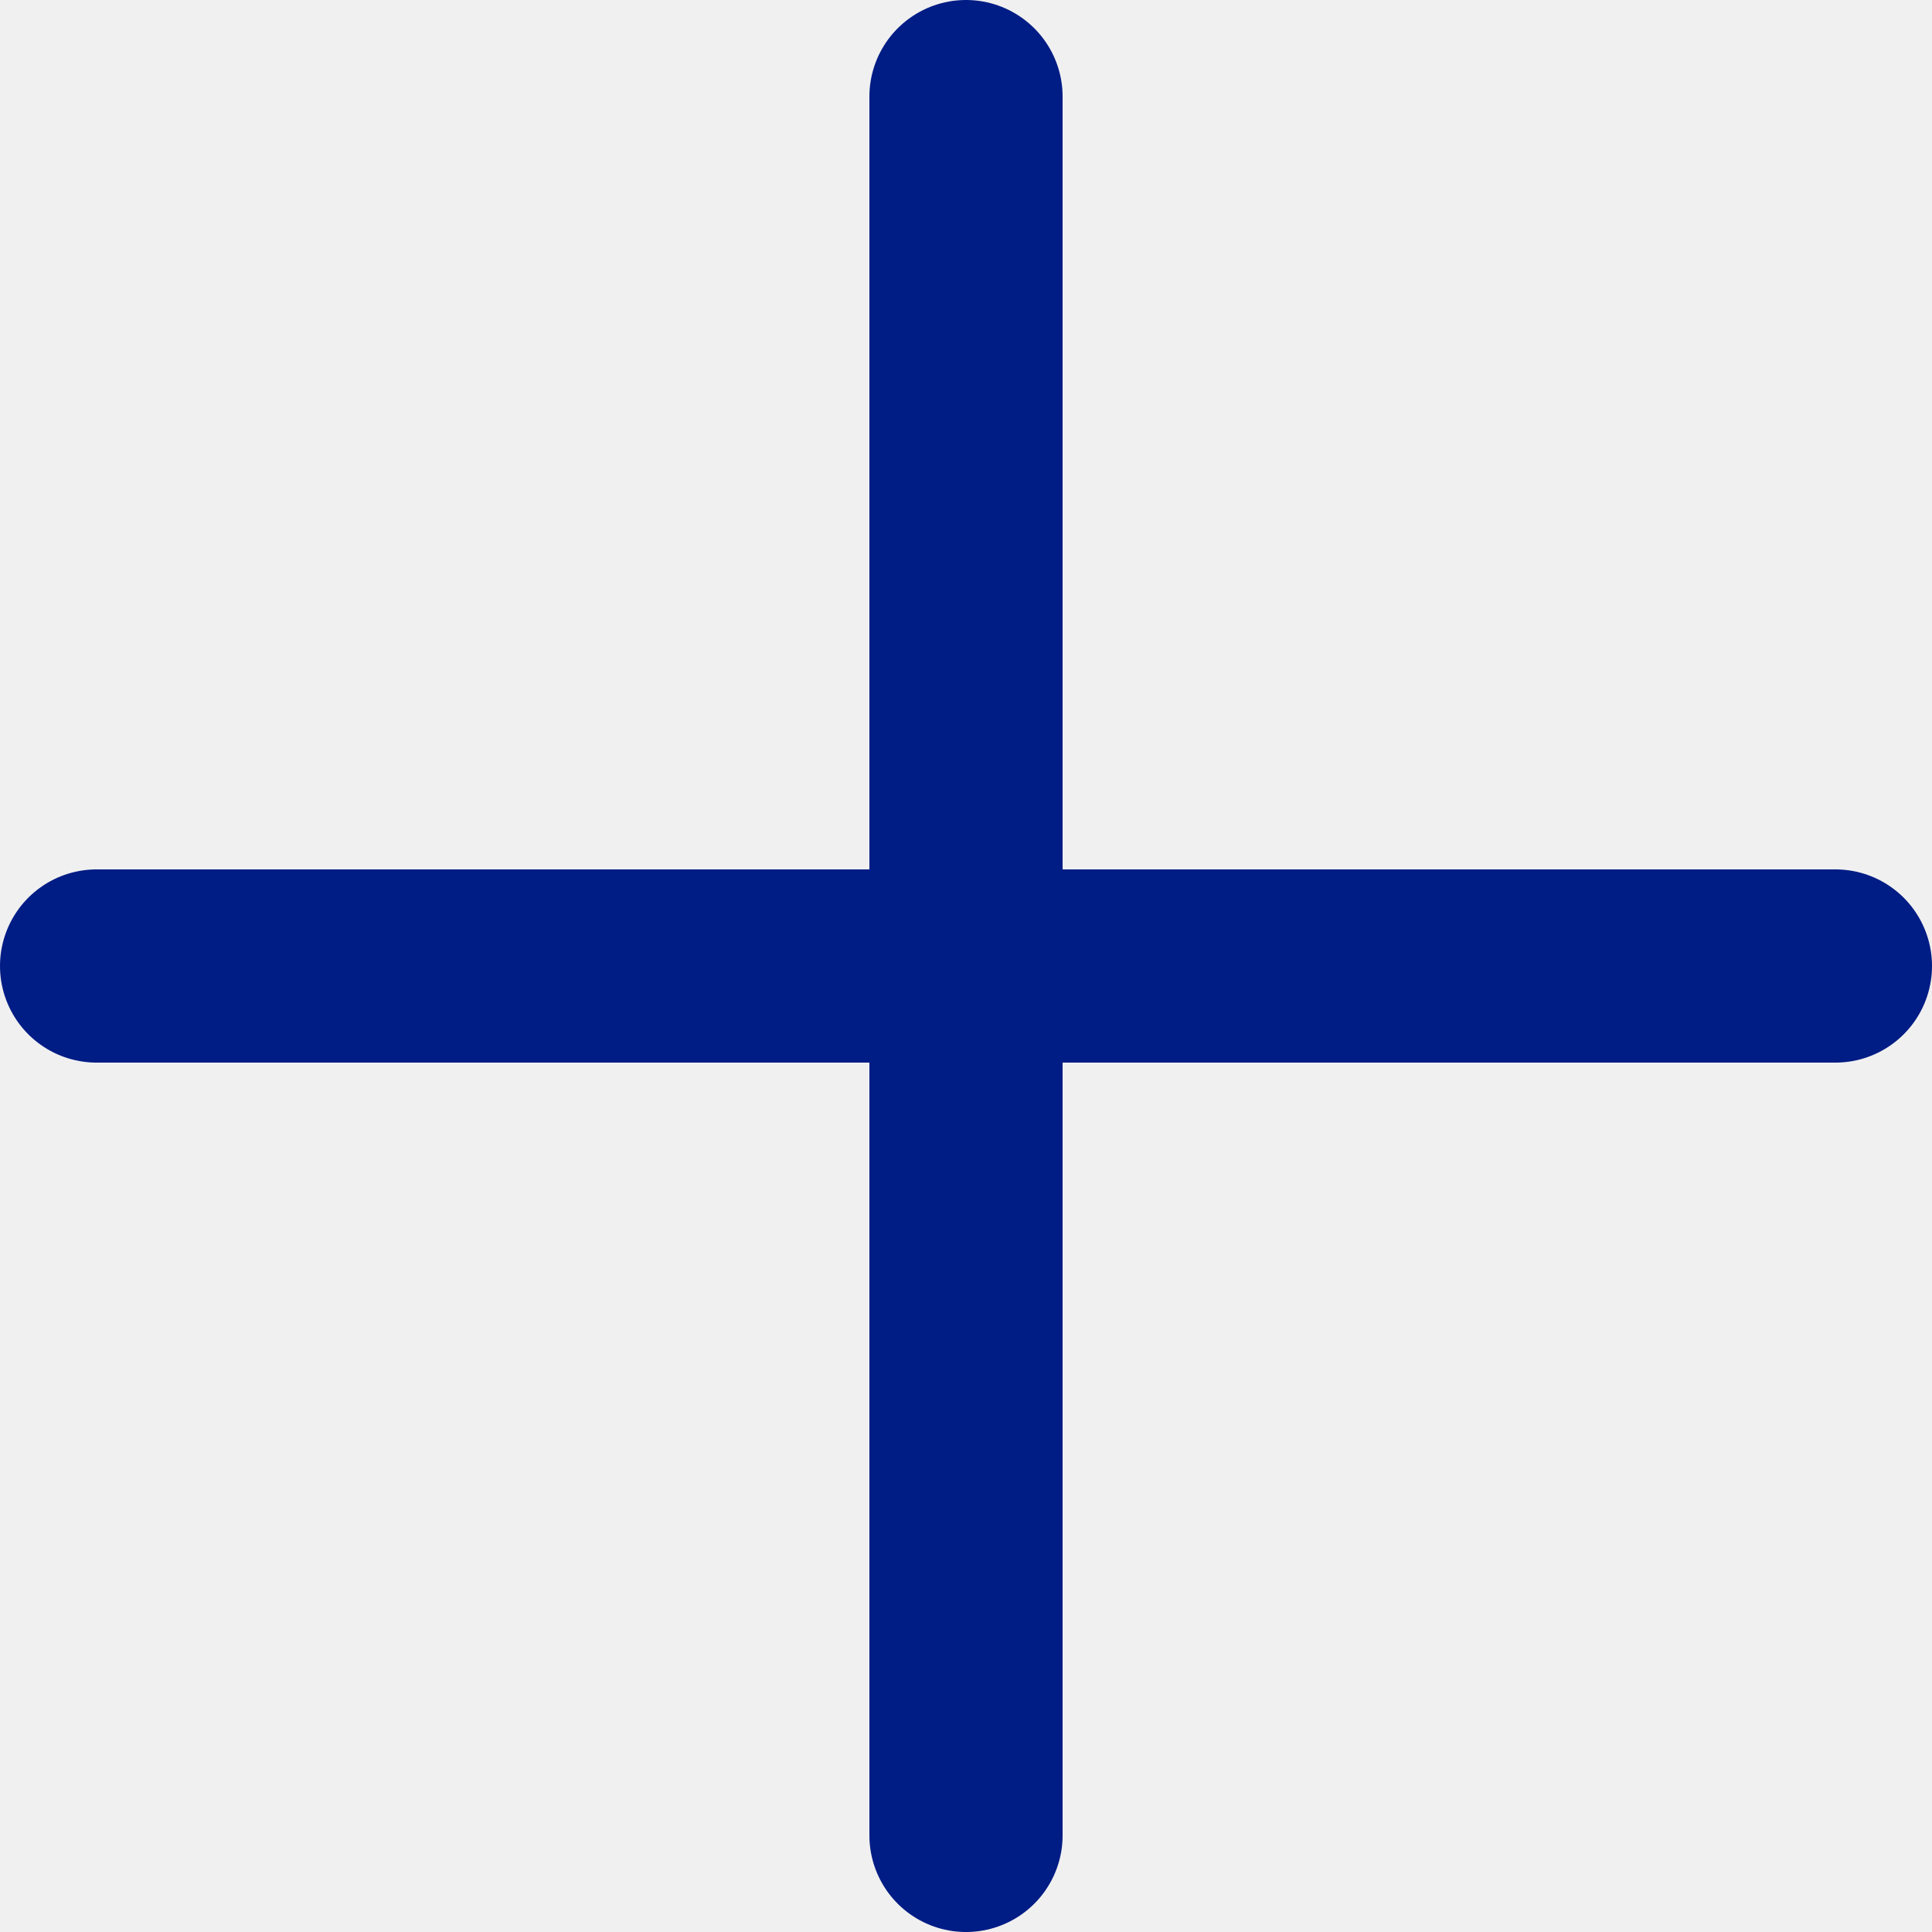
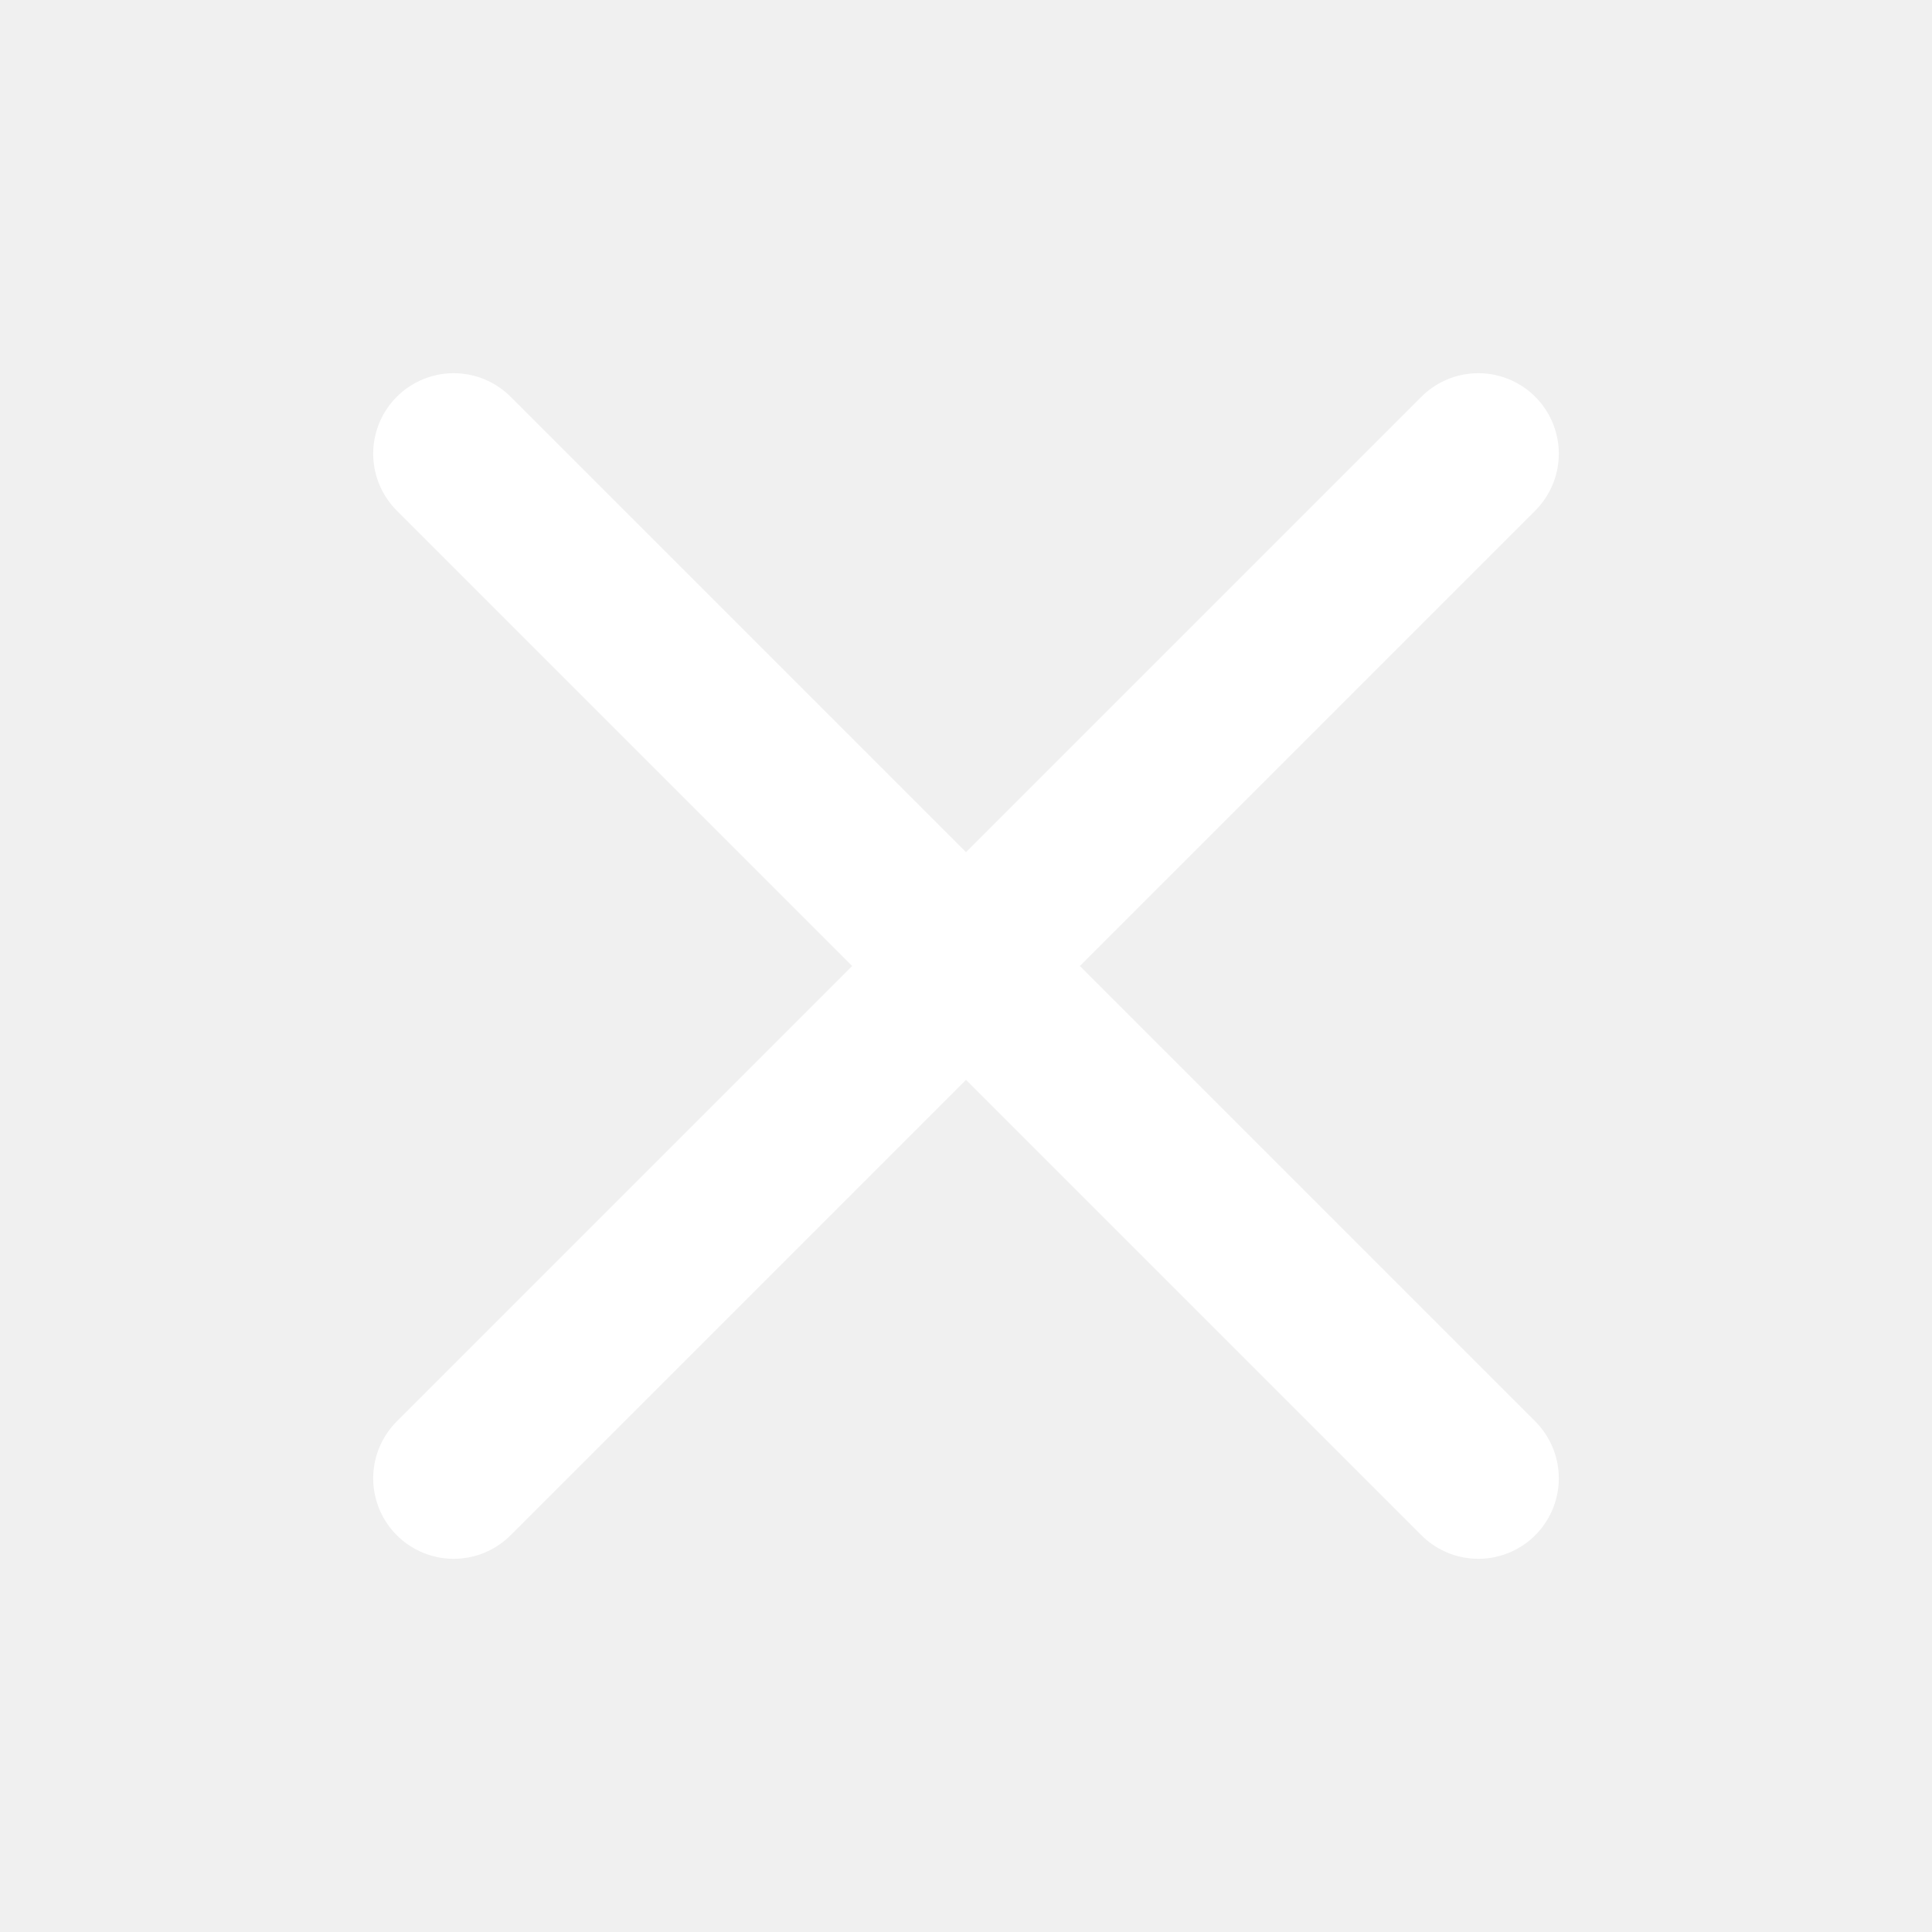
- <svg xmlns="http://www.w3.org/2000/svg" width="20" height="20" viewBox="0 0 20 20" fill="none">
-   <path d="M10 19V10M10 10V1M10 10H19M10 10H1" stroke="#001C85" stroke-width="2" stroke-linecap="round" />
+ <svg xmlns="http://www.w3.org/2000/svg" width="24" height="24" viewBox="0 0 24 24" fill="none">
+   <g clip-path="url(#clip0_423_4005)">
+     <path d="M18.364 18.364L12 12M12 12L5.636 5.636M12 12L18.364 5.636M12 12L5.636 18.364" stroke="white" stroke-width="2" stroke-linecap="round" />
+   </g>
+   <defs>
+     <clipPath id="clip0_423_4005">
+       <rect width="24" height="24" fill="white" />
+     </clipPath>
+   </defs>
</svg>
